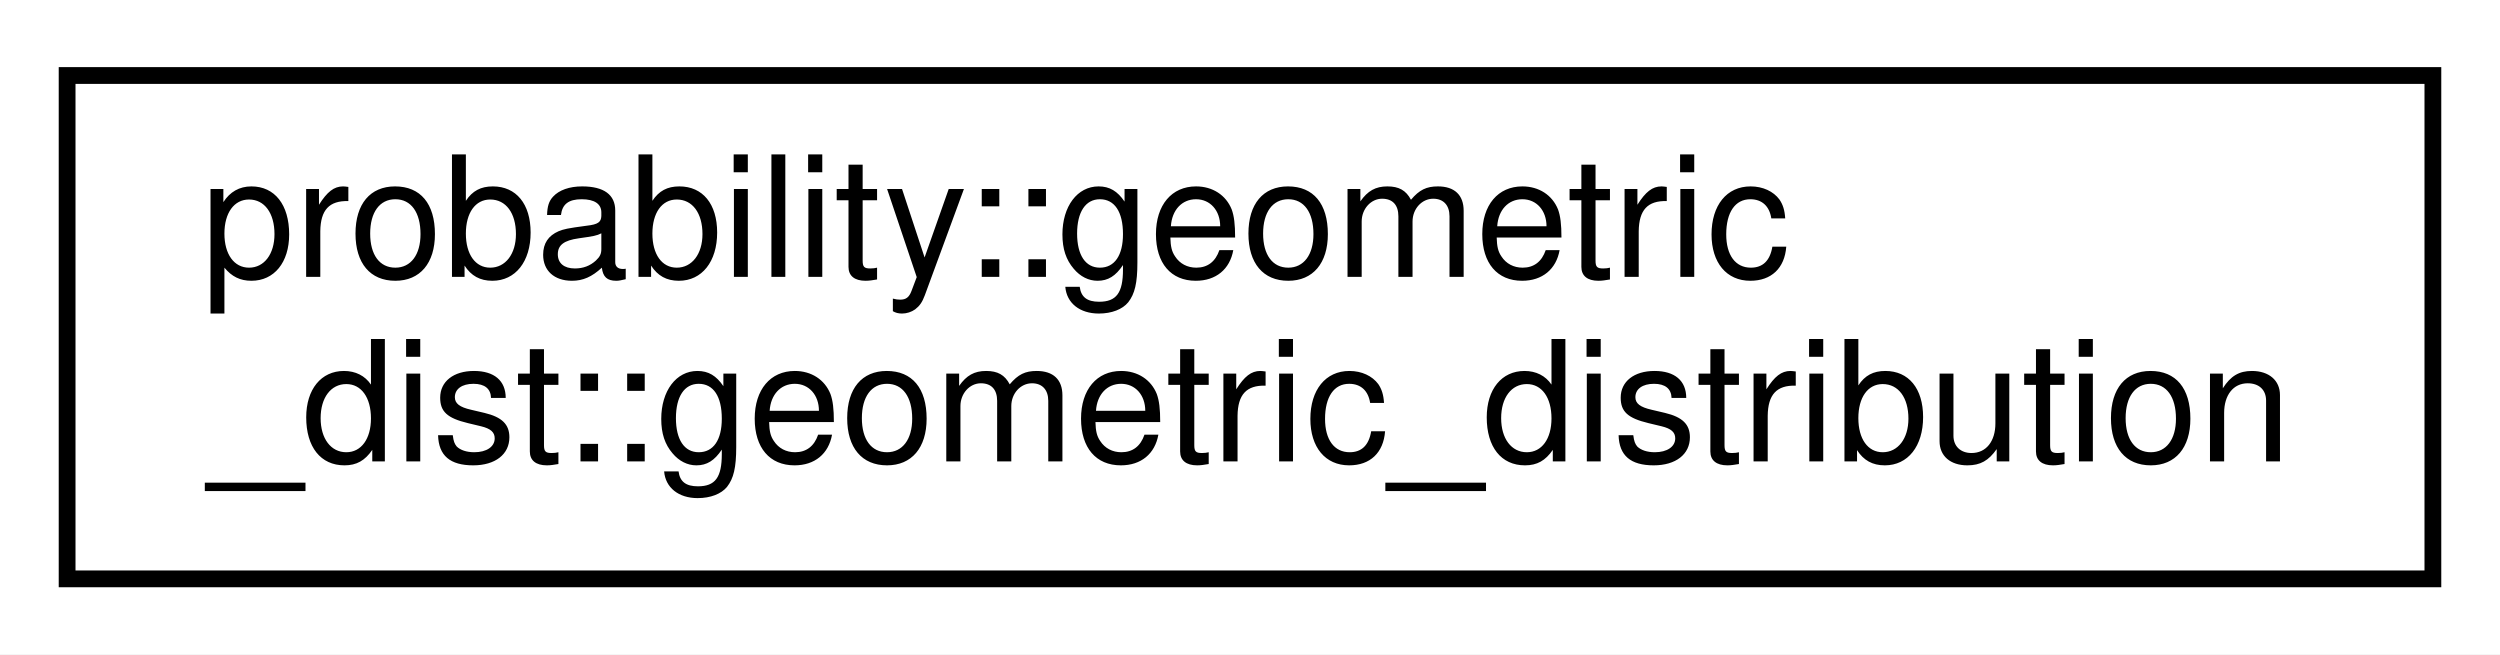
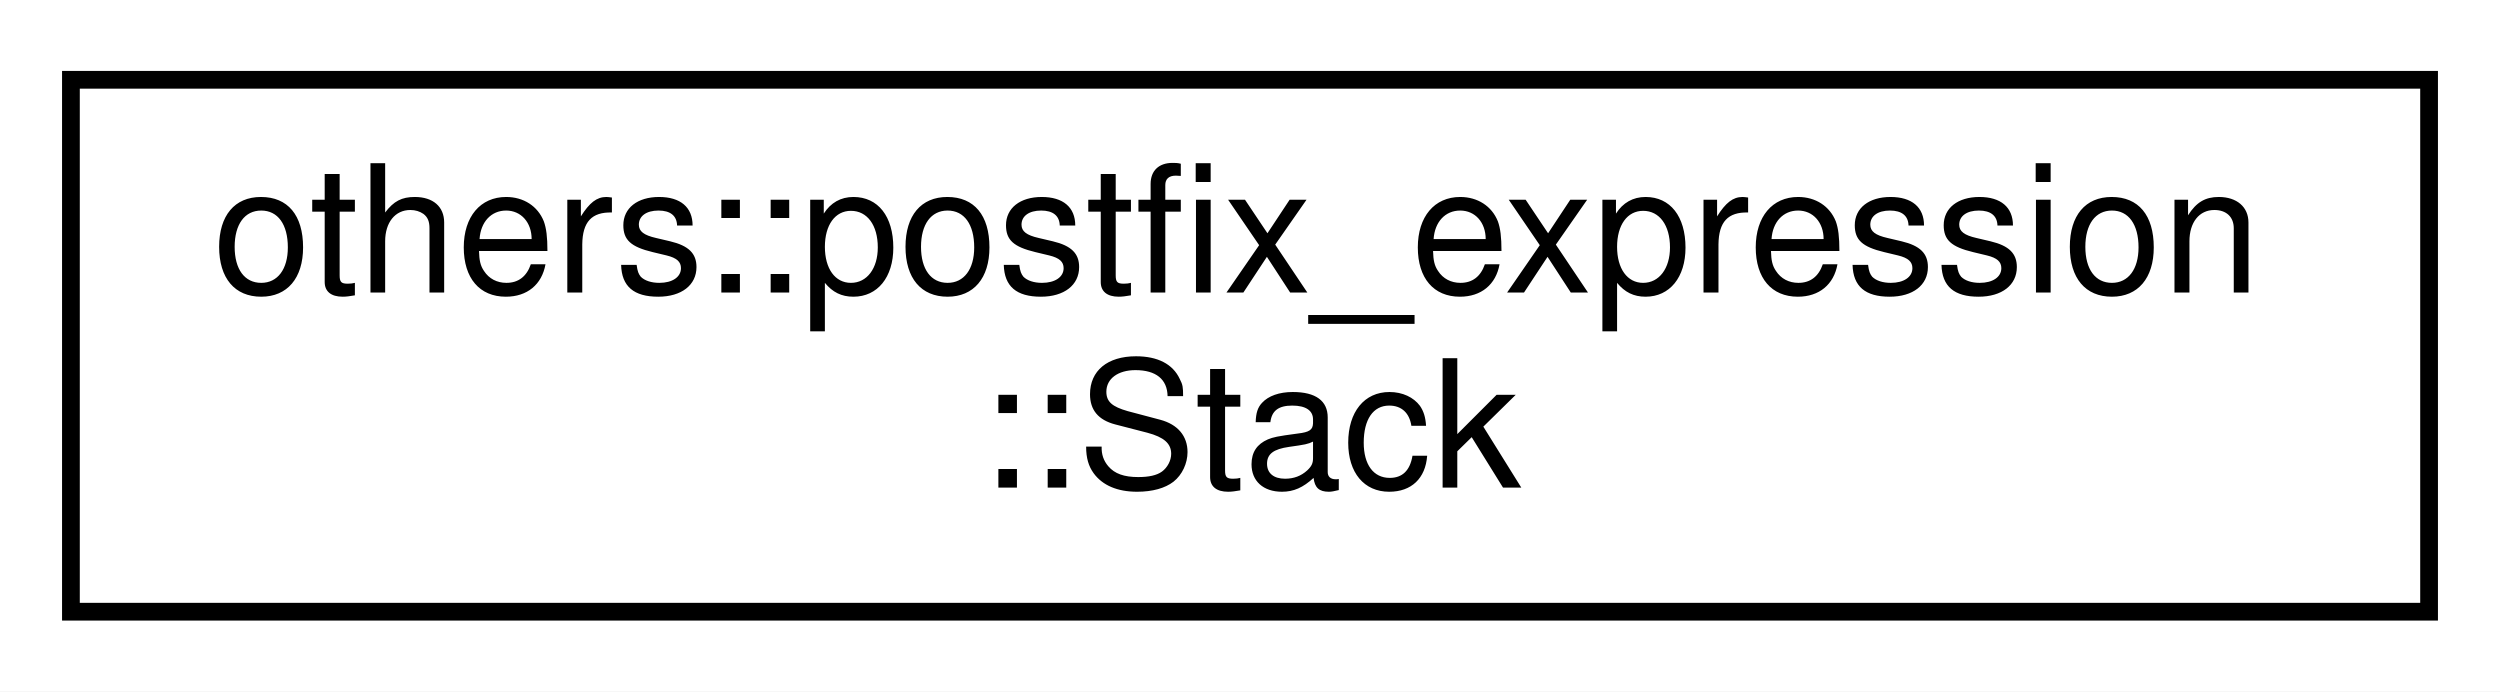
- <svg xmlns="http://www.w3.org/2000/svg" xmlns:xlink="http://www.w3.org/1999/xlink" width="149pt" height="39pt" viewBox="0.00 0.00 149.00 39.00">
+ <svg xmlns="http://www.w3.org/2000/svg" xmlns:xlink="http://www.w3.org/1999/xlink" width="141pt" height="39pt" viewBox="0.00 0.00 141.00 39.00">
  <g id="graph0" class="graph" transform="scale(1 1) rotate(0) translate(4 35)">
-     <polygon fill="white" stroke="transparent" points="-4,4 -4,-35 145,-35 145,4 -4,4" />
+     <polygon fill="white" stroke="transparent" points="-4,4 -4,-35 137,-35 137,4 -4,4" />
    <g id="node1" class="node">
      <g id="a_node1">
-         <a xlink:href="da/d19/classprobability_1_1geometric__dist_1_1geometric__distribution.html" target="_top" xlink:title="A class to model the geometric distribution.">
-           <polygon fill="white" stroke="black" points="0,-0.5 0,-30.5 141,-30.5 141,-0.5 0,-0.5" />
-           <text text-anchor="start" x="8" y="-18.5" font-family="Helvetica,sans-Serif" font-size="10.00">probability::geometric</text>
-           <text text-anchor="middle" x="70.5" y="-7.5" font-family="Helvetica,sans-Serif" font-size="10.00">_dist::geometric_distribution</text>
+         <a xlink:href="d5/d8a/classothers_1_1postfix__expression_1_1_stack.html" target="_top" xlink:title="Creates an array to be used as stack for storing values.">
+           <polygon fill="white" stroke="black" points="0,-0.5 0,-30.5 133,-30.5 133,-0.5 0,-0.5" />
+           <text text-anchor="start" x="8" y="-18.5" font-family="Helvetica,sans-Serif" font-size="10.00">others::postfix_expression</text>
+           <text text-anchor="middle" x="66.5" y="-7.5" font-family="Helvetica,sans-Serif" font-size="10.00">::Stack</text>
        </a>
      </g>
    </g>
  </g>
</svg>
